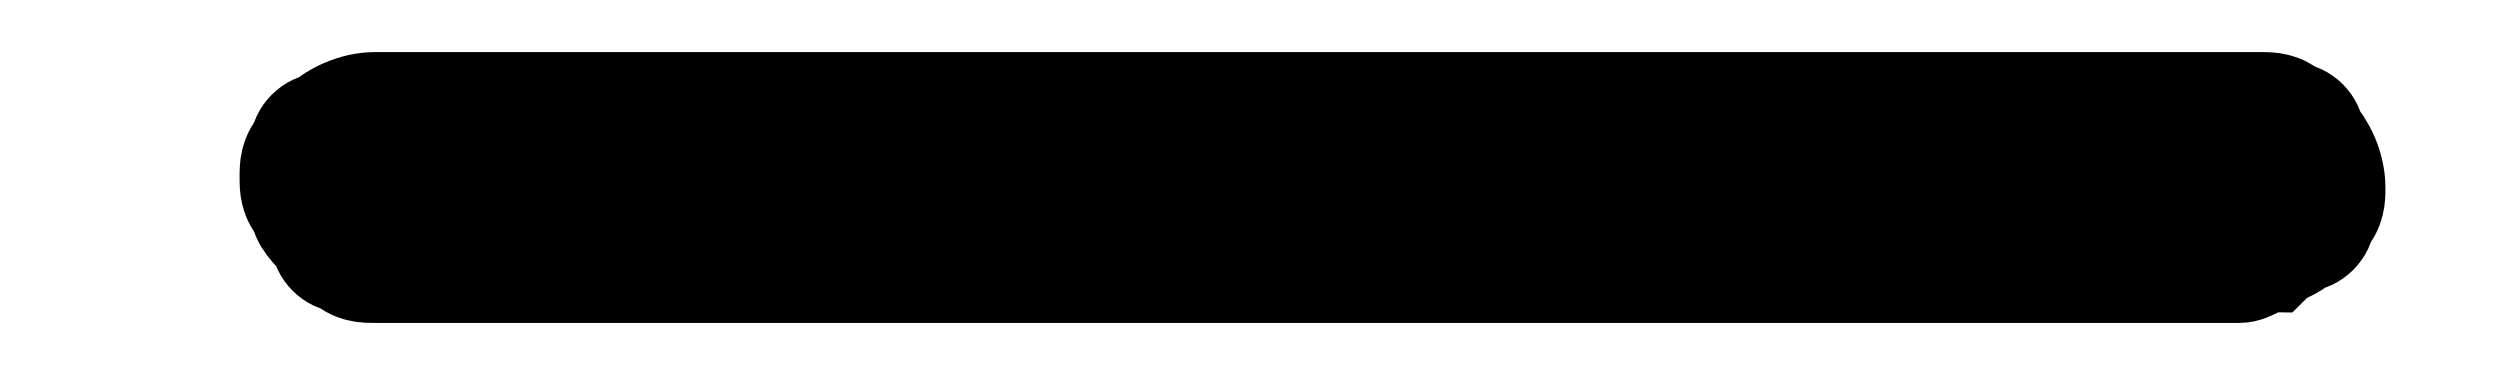
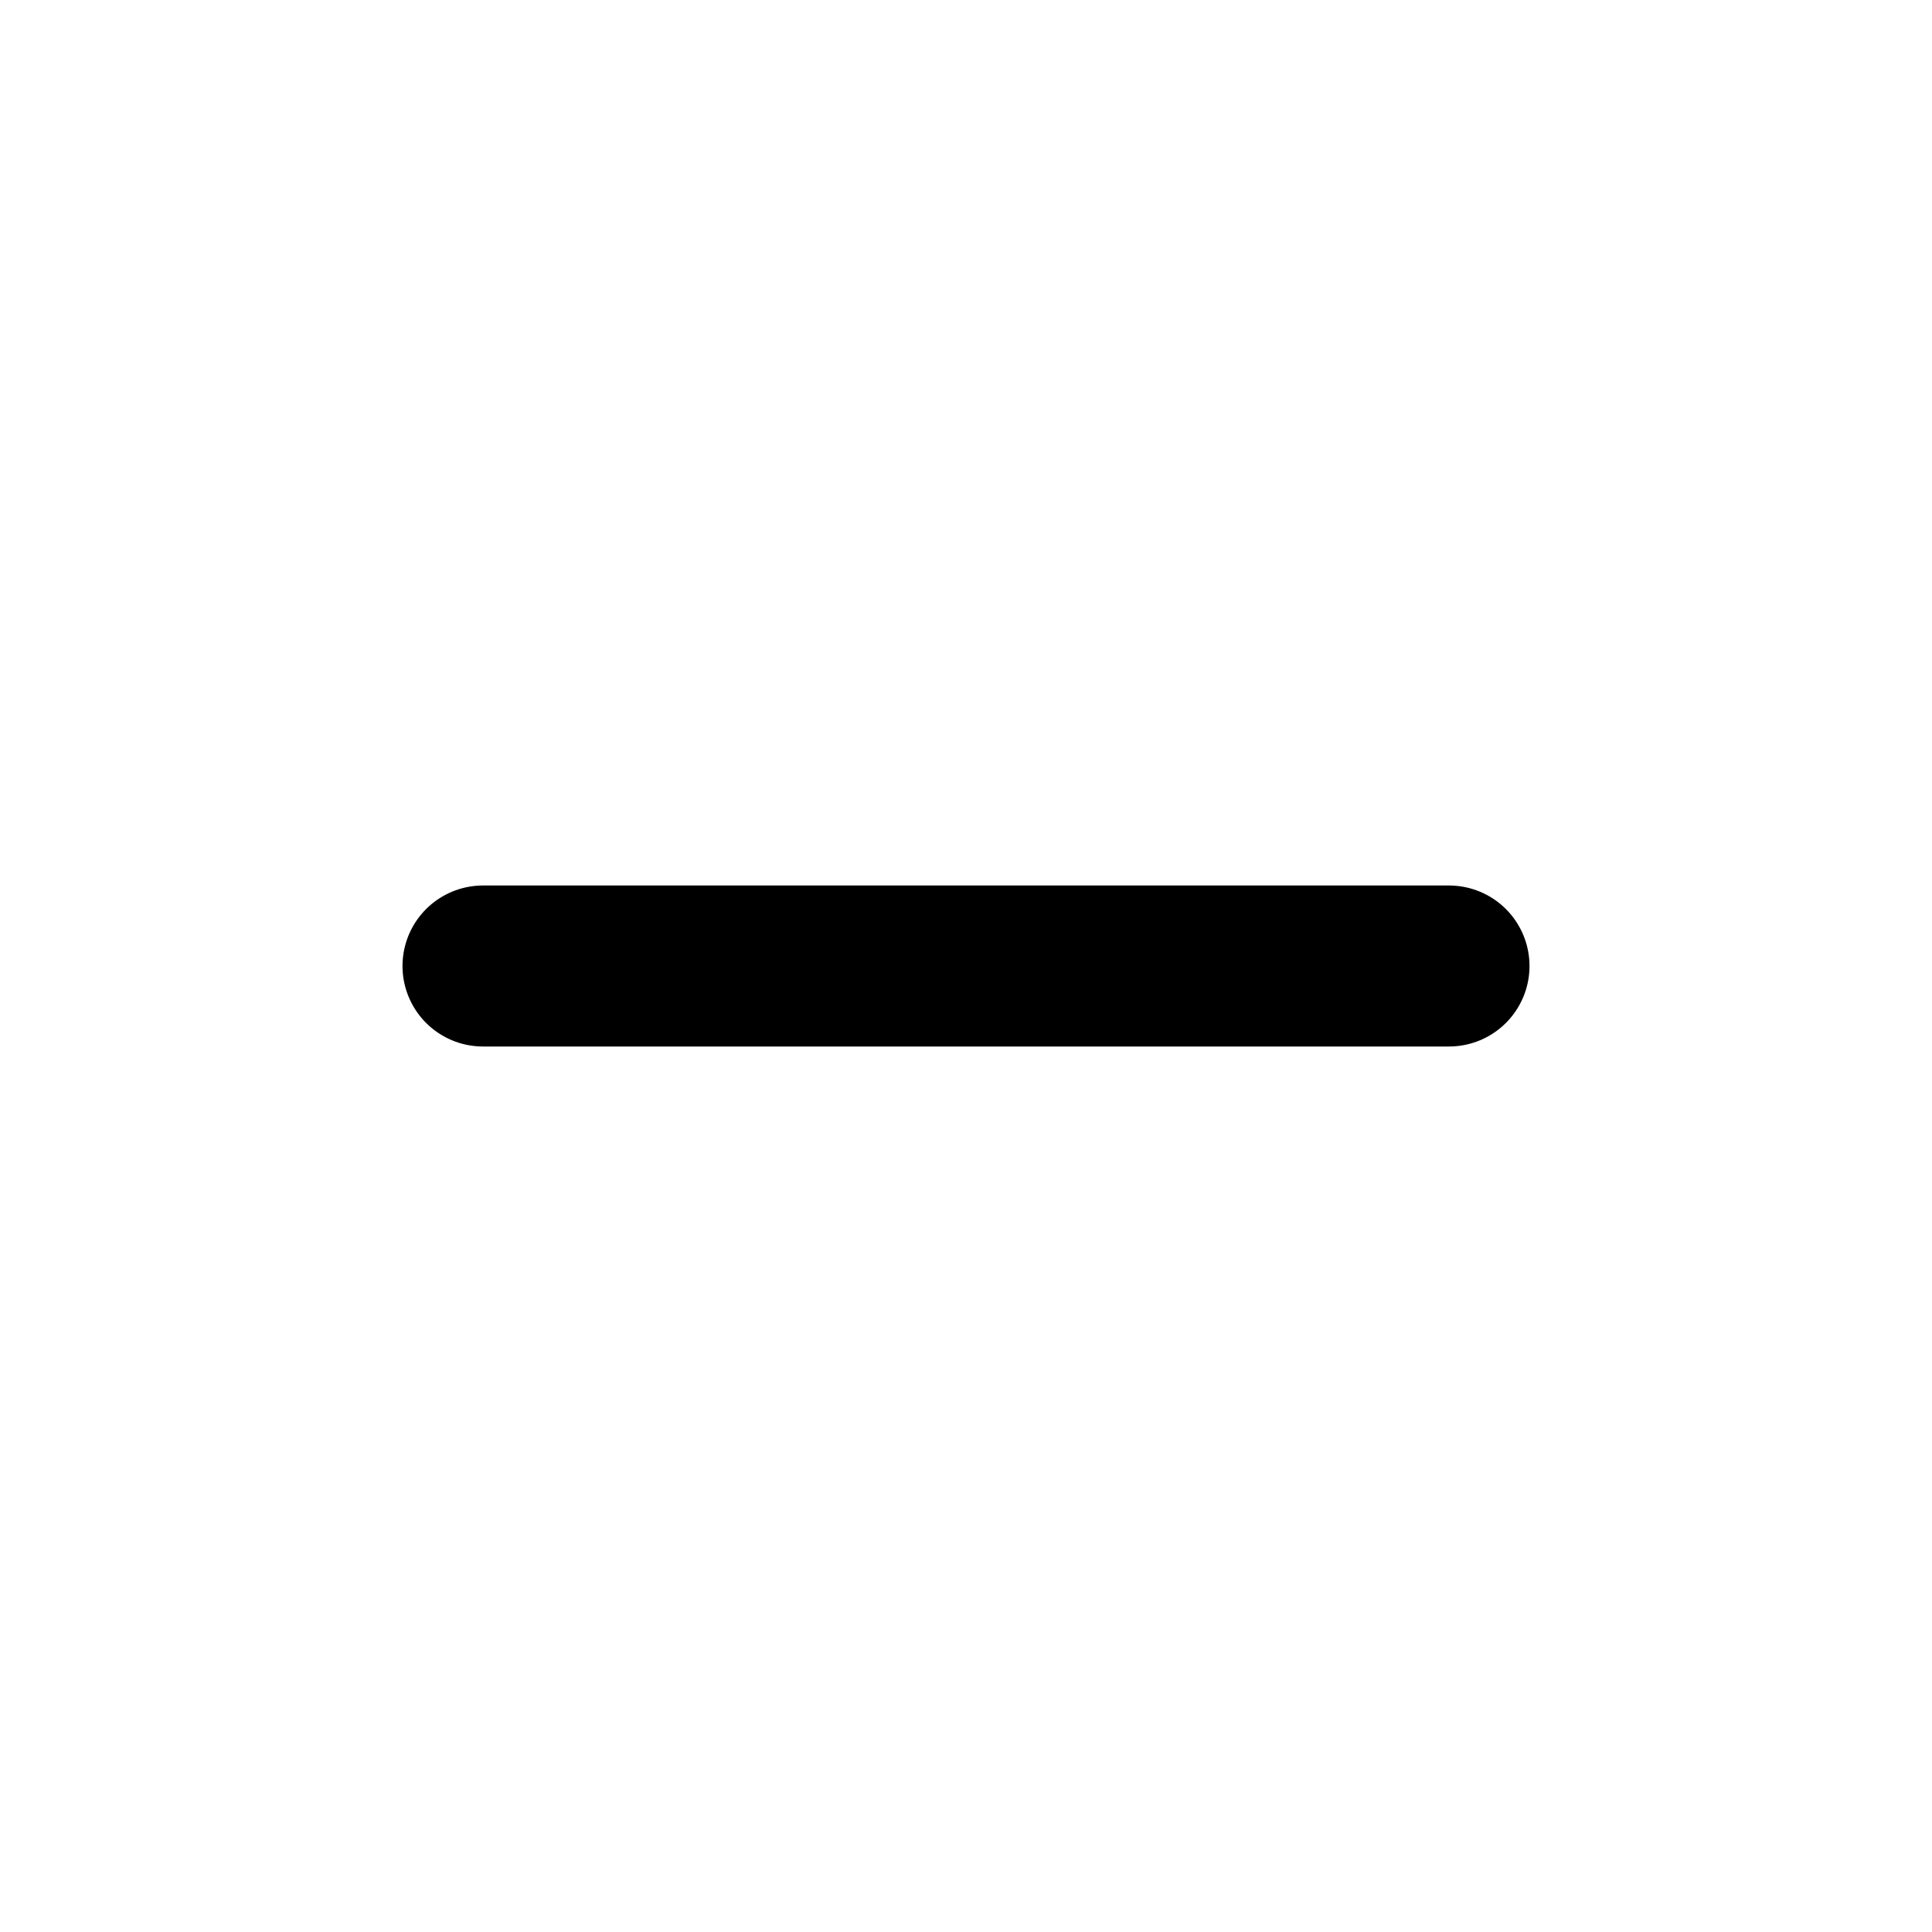
- <svg xmlns="http://www.w3.org/2000/svg" version="1.1" id="Layer_1" x="0px" y="0px" viewBox="0 0 24 3.5" style="enable-background:new 0 0 24 3.5;" xml:space="preserve">
-   <style type="text/css">
- 	.st0{stroke:#000000;stroke-miterlimit:10;}
- </style>
-   <path class="st0" d="M21.7,1L21.7,1c0.1,0,0.2,0,0.3,0.1l0,0c0.1,0,0.2,0.1,0.2,0.2c0.1,0.1,0.2,0.3,0.2,0.5c0,0.1,0,0.2-0.1,0.3  c0,0.1-0.1,0.2-0.2,0.2c-0.1,0.1-0.2,0.1-0.3,0.2c-0.1,0-0.2,0.1-0.3,0.1H3.6c-0.1,0-0.2,0-0.3-0.1c-0.1,0-0.2-0.1-0.2-0.2  C3,2.2,2.9,2.1,2.9,2C2.8,1.9,2.8,1.8,2.8,1.7s0-0.2,0.1-0.3c0-0.1,0.1-0.2,0.2-0.2C3.2,1.1,3.4,1,3.6,1H21.7z" />
+ <svg xmlns="http://www.w3.org/2000/svg" width="24" height="24" viewBox="0 0 24 24" fill="none" stroke="currentColor" stroke-width="2" stroke-linecap="round" stroke-linejoin="round" class="devfont devfont-minus">
+   <path d="M6 12h12" />
</svg>
